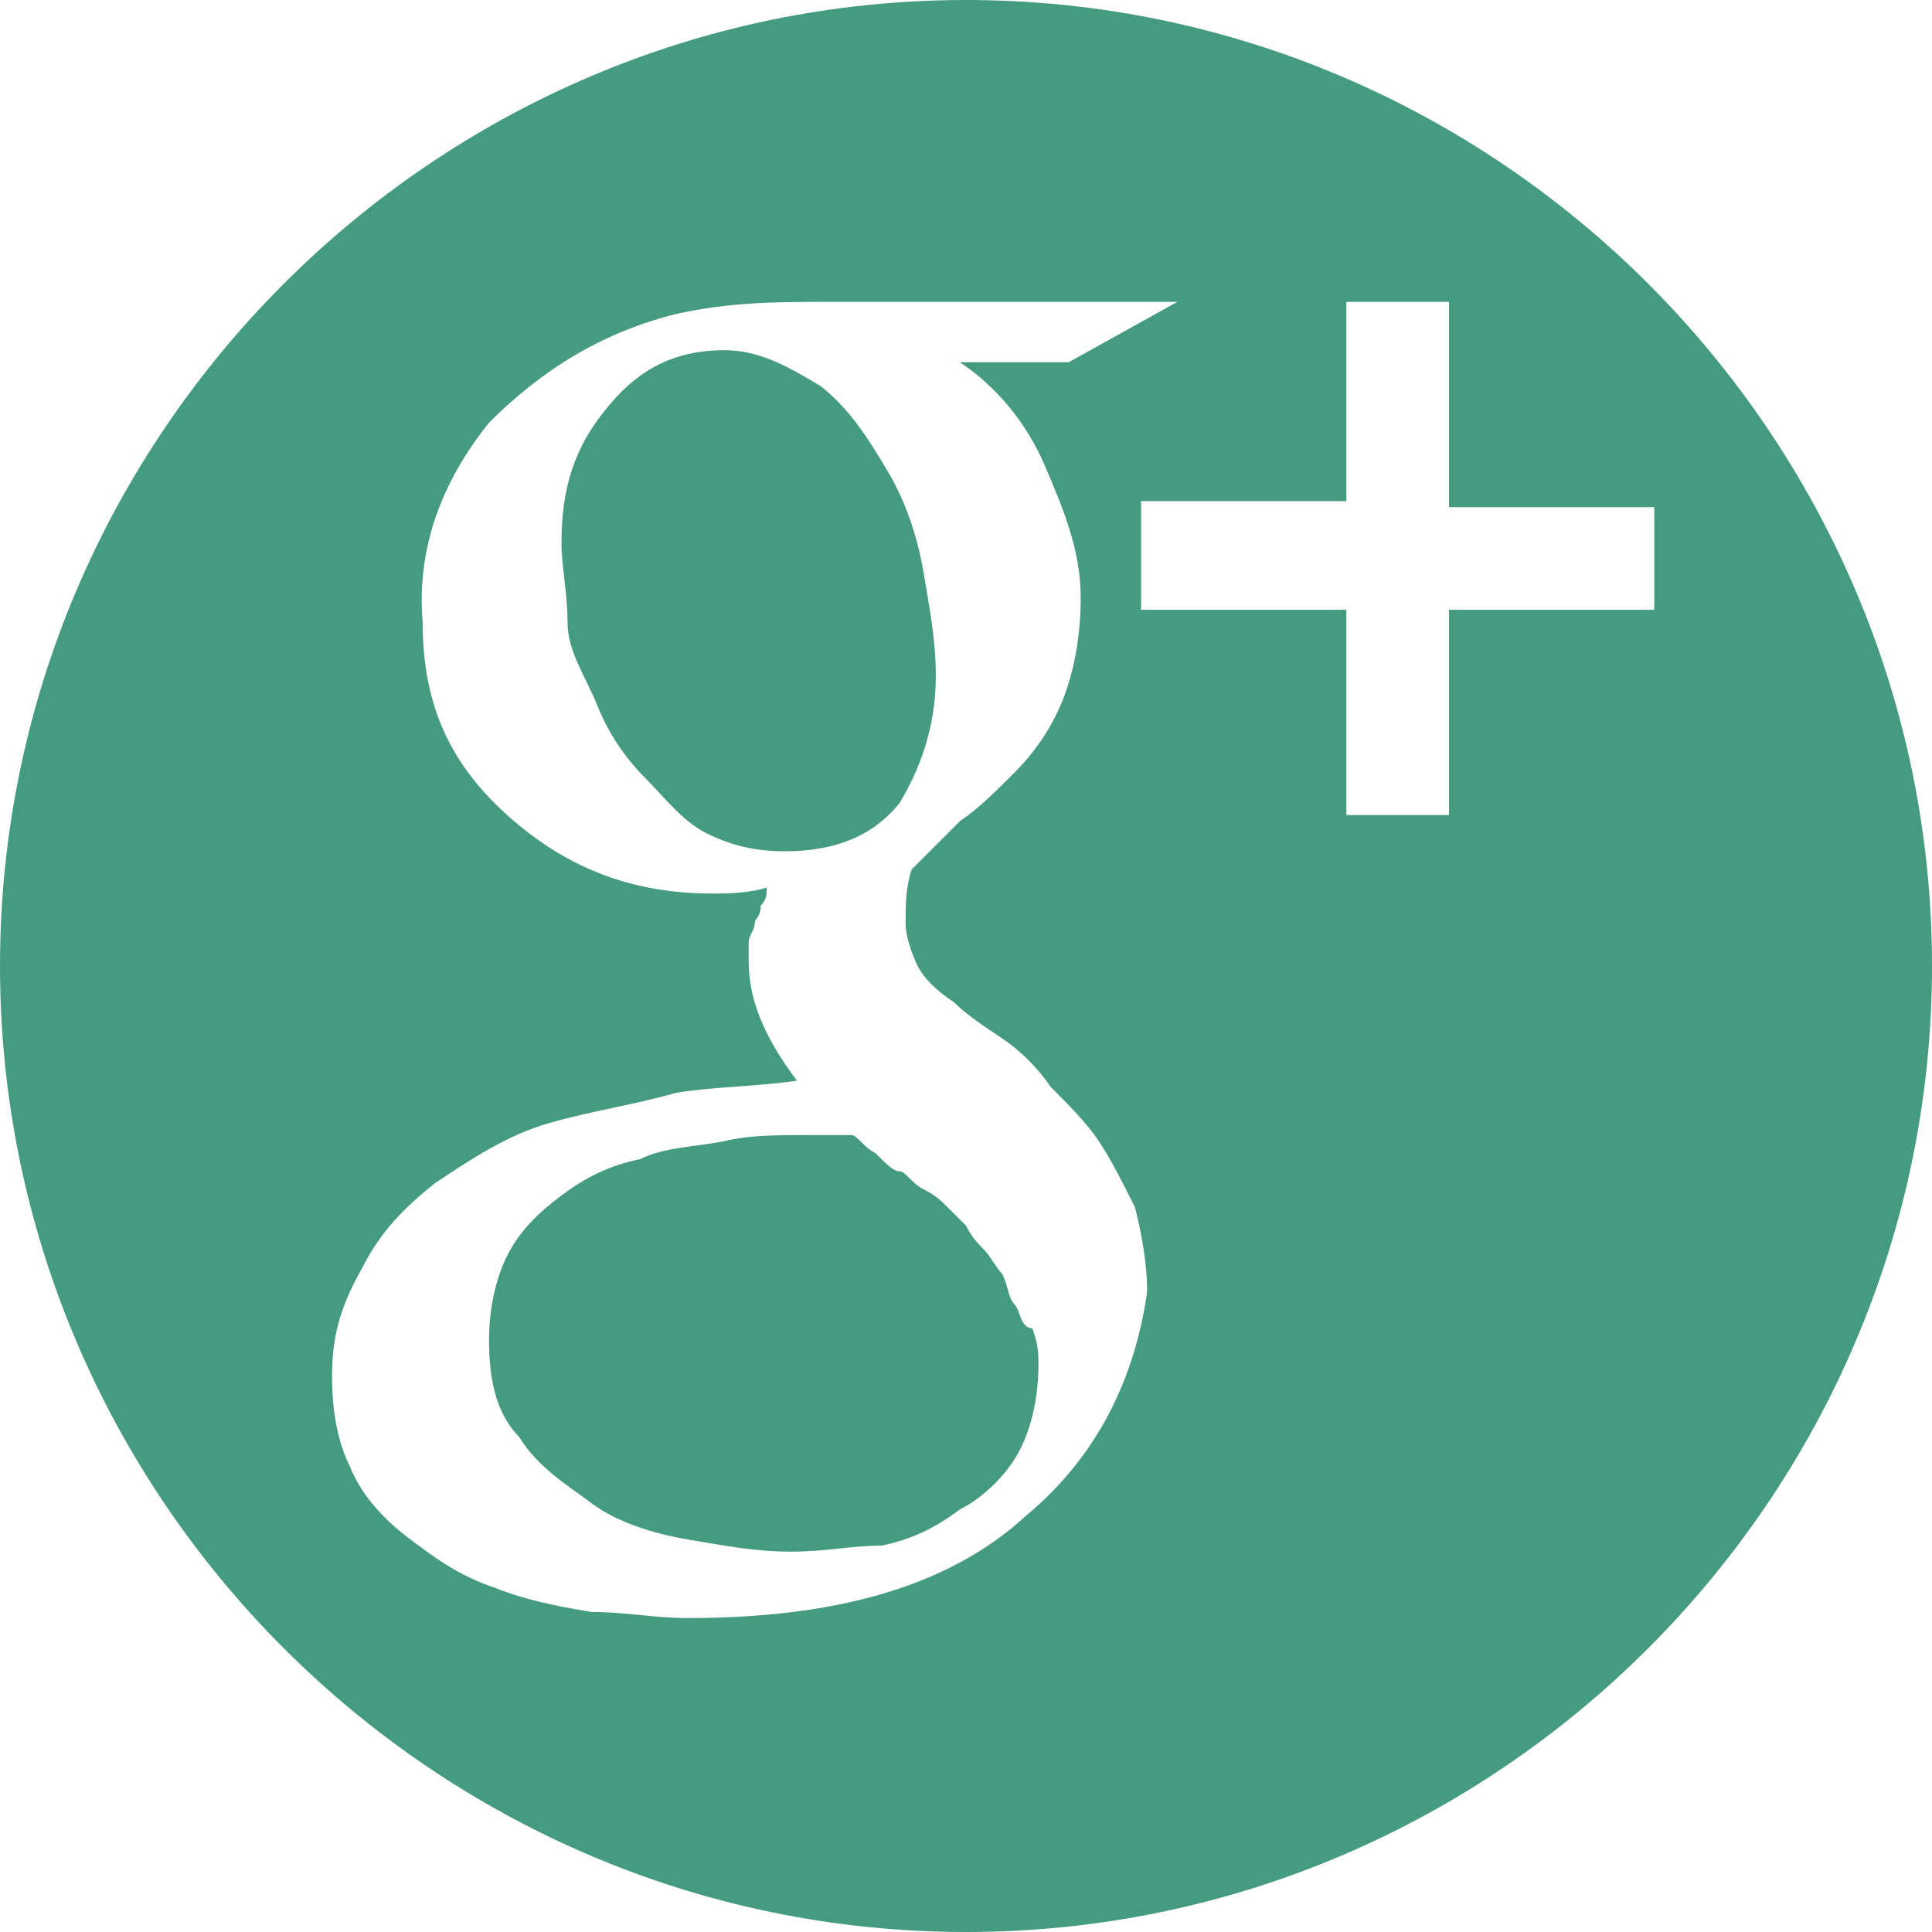
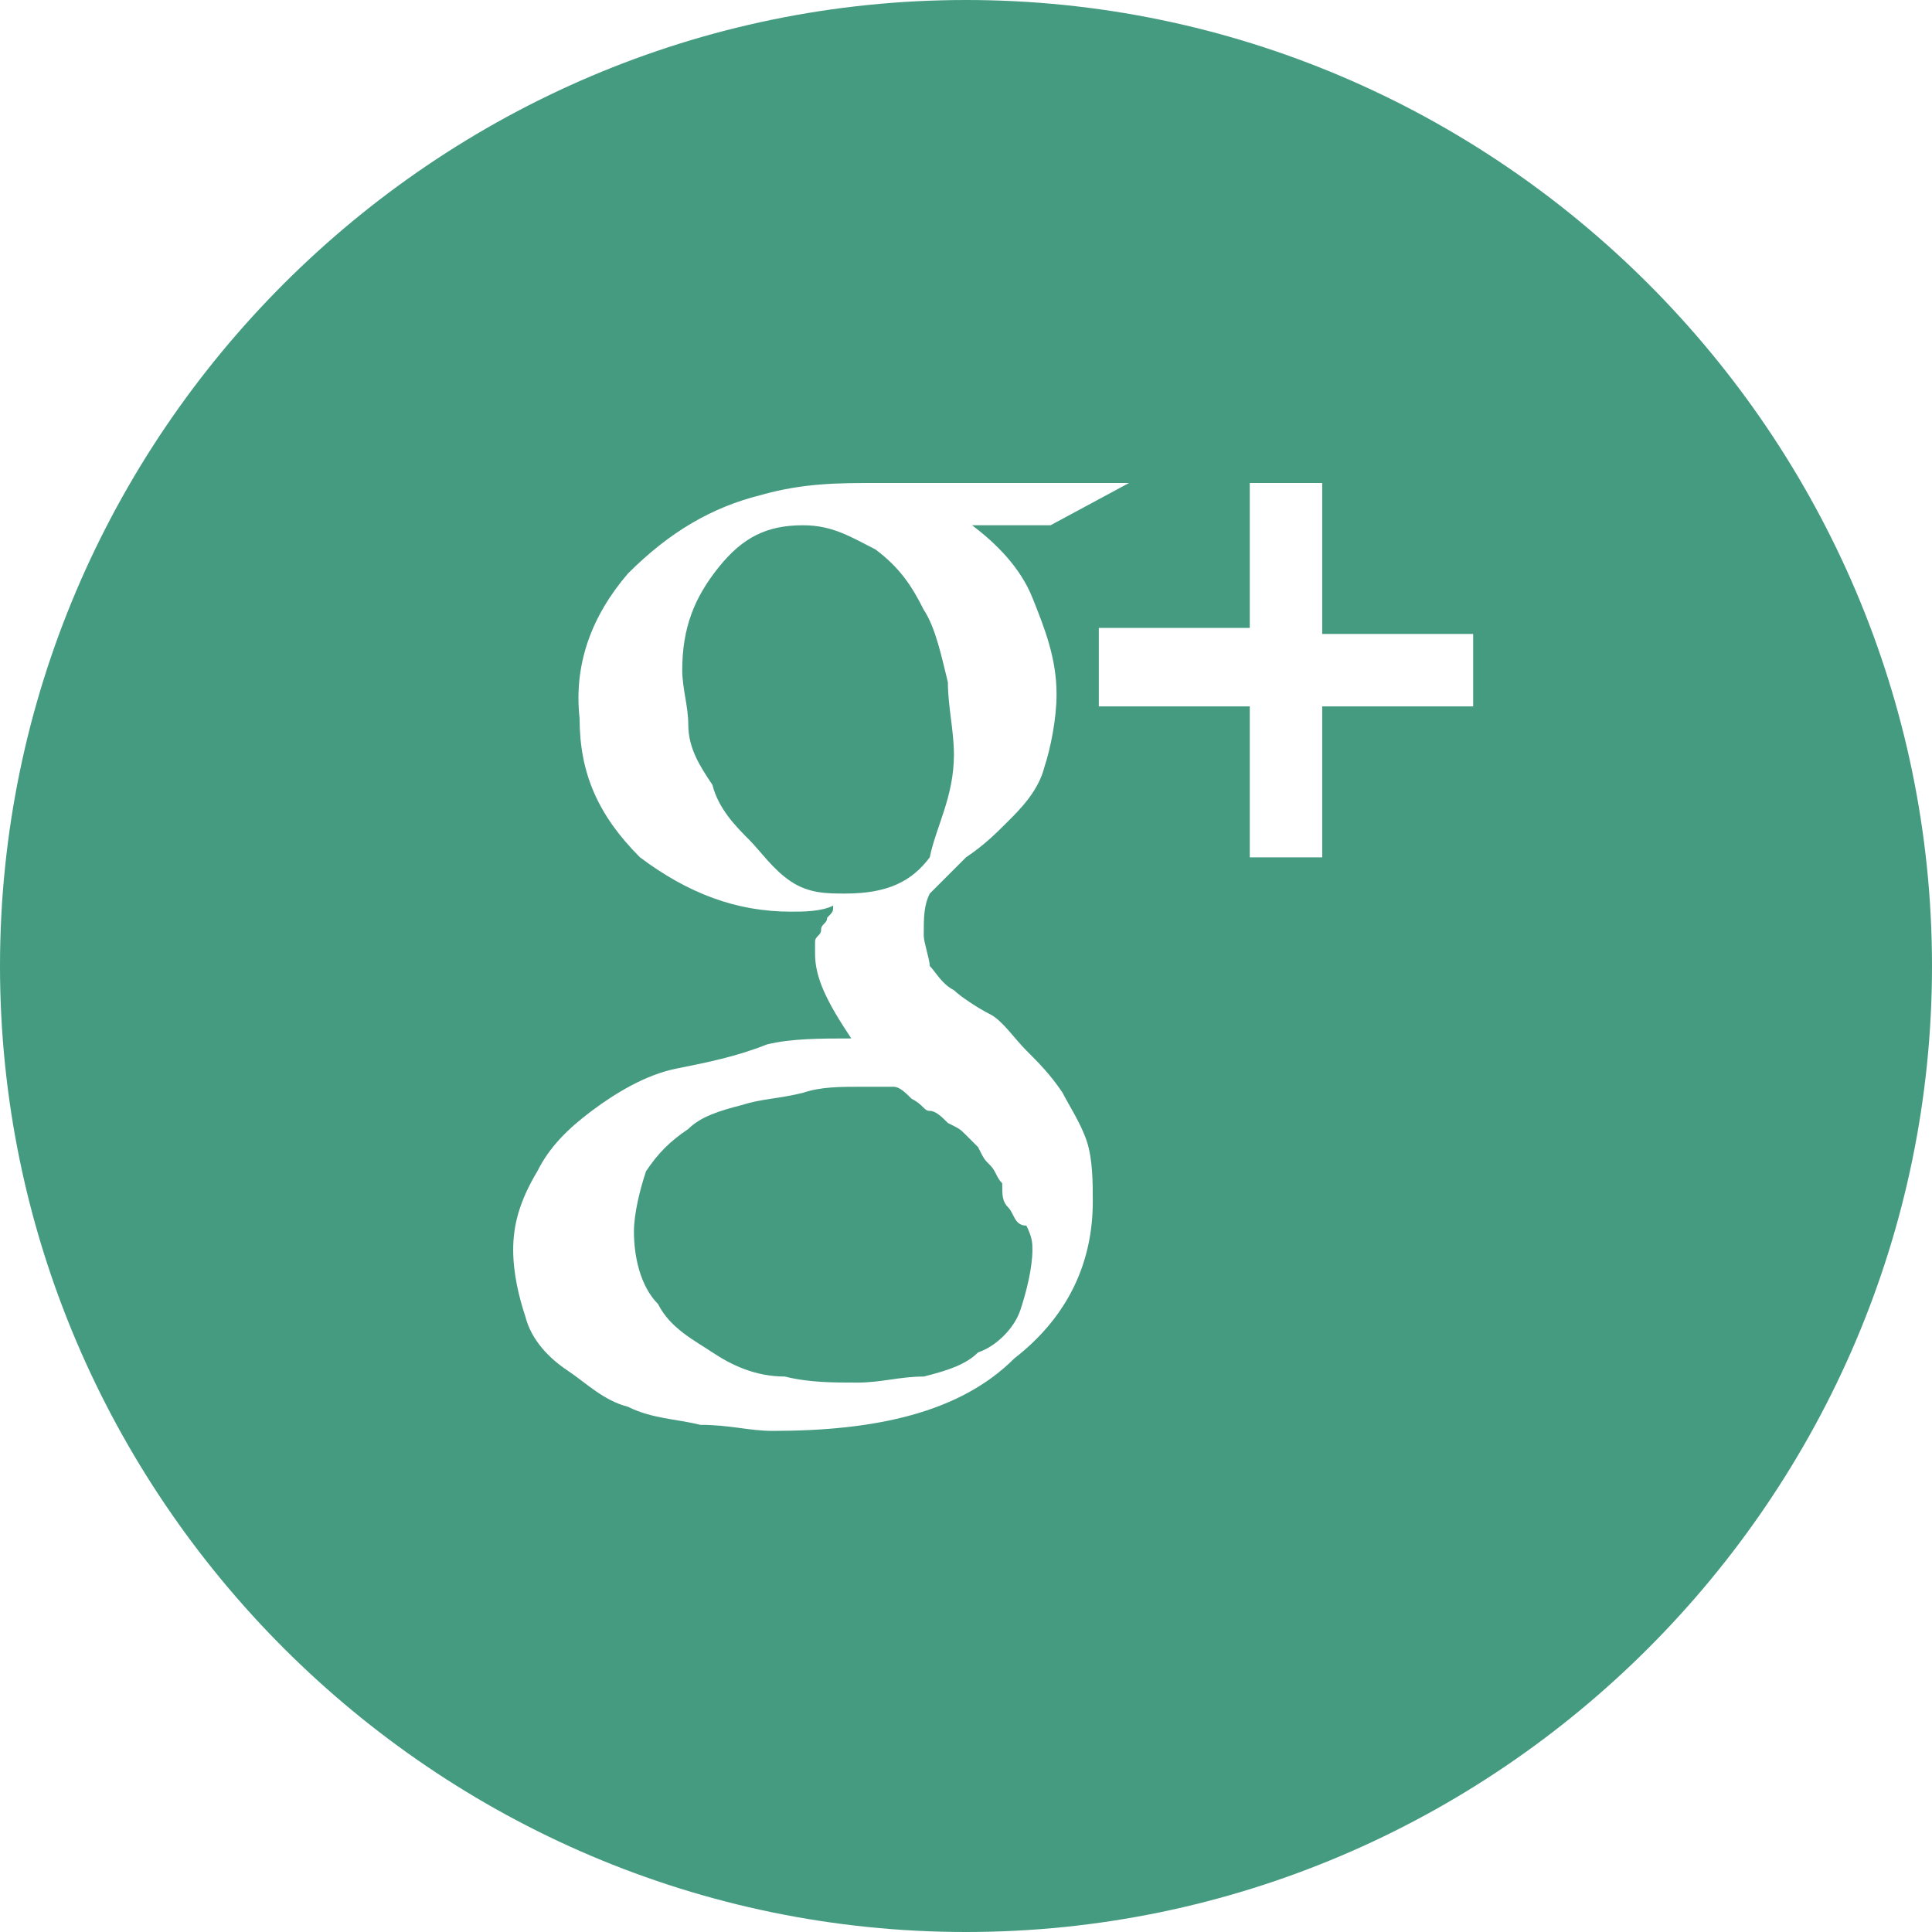
<svg xmlns="http://www.w3.org/2000/svg" version="1.1" id="Layer_1" x="0px" y="0px" viewBox="0 0 32 32" style="enable-background:new 0 0 32 32;" xml:space="preserve">
  <style type="text/css">
	.st0{fill:#459B80;}
</style>
  <g>
-     <path class="st0" d="M14.9,13.3c0.3-0.5,0.6-1.2,0.6-2.1c0-0.6-0.1-1.1-0.2-1.7c-0.1-0.6-0.3-1.2-0.6-1.7s-0.6-1-1.1-1.4   c-0.5-0.3-1-0.6-1.6-0.6c-0.8,0-1.4,0.3-1.9,0.9C9.5,7.4,9.3,8.1,9.3,9c0,0.4,0.1,0.8,0.1,1.3s0.3,0.9,0.5,1.4   c0.2,0.5,0.5,0.9,0.8,1.2c0.3,0.3,0.6,0.7,1,0.9c0.4,0.2,0.8,0.3,1.3,0.3C13.9,14.1,14.5,13.8,14.9,13.3z" />
-     <path class="st0" d="M16.8,21.6c-0.1-0.1-0.1-0.3-0.2-0.5c-0.1-0.1-0.2-0.3-0.3-0.4s-0.2-0.2-0.3-0.4c-0.1-0.1-0.3-0.3-0.3-0.3   c-0.1-0.1-0.2-0.2-0.4-0.3c-0.2-0.1-0.3-0.3-0.4-0.3c-0.1,0-0.2-0.1-0.4-0.3c-0.2-0.1-0.3-0.3-0.4-0.3c-0.1,0-0.3,0-0.7,0   c-0.5,0-1,0-1.4,0.1c-0.5,0.1-1,0.1-1.4,0.3c-0.5,0.1-0.9,0.3-1.3,0.6c-0.4,0.3-0.7,0.6-0.9,1c-0.2,0.4-0.3,0.9-0.3,1.4   c0,0.6,0.1,1.2,0.5,1.6c0.3,0.5,0.8,0.8,1.2,1.1s1,0.5,1.6,0.6c0.6,0.1,1.1,0.2,1.7,0.2s1-0.1,1.5-0.1c0.5-0.1,0.9-0.3,1.3-0.6   c0.4-0.2,0.8-0.6,1-1c0.2-0.4,0.3-0.9,0.3-1.4c0-0.2,0-0.3-0.1-0.6C16.9,22,16.9,21.7,16.8,21.6z" />
-     <path class="st0" d="M16,0C7.2,0,0,7.2,0,16s7.2,16,16,16s16-7.2,16-16S24.8,0,16,0z M17,25.1c-1.3,1.2-3.2,1.7-5.6,1.7   c-0.6,0-1-0.1-1.6-0.1c-0.6-0.1-1.1-0.2-1.6-0.4c-0.6-0.2-1-0.5-1.4-0.8c-0.4-0.3-0.8-0.7-1-1.2c-0.2-0.4-0.3-0.9-0.3-1.5   c0-0.6,0.1-1.1,0.5-1.8c0.3-0.6,0.7-1,1.2-1.4c0.6-0.4,1.2-0.8,1.9-1c0.7-0.2,1.4-0.3,2.1-0.5c0.6-0.1,1.3-0.1,2-0.2   c-0.6-0.8-0.8-1.4-0.8-2c0-0.1,0-0.2,0-0.3c0-0.1,0.1-0.2,0.1-0.3s0.1-0.1,0.1-0.3c0.1-0.1,0.1-0.2,0.1-0.3   c-0.3,0.1-0.7,0.1-0.9,0.1c-1.3,0-2.4-0.4-3.4-1.3s-1.4-1.9-1.4-3.2C6.9,9.1,7.3,8,8.1,7C9,6.1,10,5.5,11.2,5.2   C12.1,5,12.9,5,13.7,5h5.8l-1.8,1h-1.8c0.6,0.4,1.1,1,1.4,1.7c0.3,0.7,0.6,1.4,0.6,2.2c0,0.6-0.1,1.2-0.3,1.7   c-0.2,0.5-0.5,0.9-0.8,1.2c-0.3,0.3-0.6,0.6-0.9,0.8c-0.3,0.3-0.6,0.6-0.8,0.8C15,14.7,15,15,15,15.3c0,0.2,0.1,0.5,0.2,0.7   c0.1,0.2,0.3,0.4,0.6,0.6c0.2,0.2,0.5,0.4,0.8,0.6c0.3,0.2,0.6,0.5,0.8,0.8c0.3,0.3,0.6,0.6,0.8,0.9c0.2,0.3,0.4,0.7,0.6,1.1   c0.1,0.4,0.2,0.9,0.2,1.4C18.8,22.8,18.2,24.1,17,25.1z M24,10.1v3.4h-1.7v-3.4h-3.4V8.3h3.4V5H24v3.4h3.4v1.7H24z" />
+     <path class="st0" d="M16,0C7.2,0,0,7.2,0,16s7.2,16,16,16s16-7.2,16-16S24.8,0,16,0z M16.8,22.5c-0.9,0.9-2.3,1.2-4,1.2   c-0.4,0-0.7-0.1-1.2-0.1c-0.4-0.1-0.8-0.1-1.2-0.3c-0.4-0.1-0.7-0.4-1-0.6c-0.3-0.2-0.6-0.5-0.7-0.9c-0.1-0.3-0.2-0.7-0.2-1.1   c0-0.4,0.1-0.8,0.4-1.3c0.2-0.4,0.5-0.7,0.9-1c0.4-0.3,0.9-0.6,1.4-0.7c0.5-0.1,1-0.2,1.5-0.4c0.4-0.1,0.9-0.1,1.4-0.1   c-0.4-0.6-0.6-1-0.6-1.4c0-0.1,0-0.1,0-0.2s0.1-0.1,0.1-0.2c0-0.1,0.1-0.1,0.1-0.2c0.1-0.1,0.1-0.1,0.1-0.2   c-0.2,0.1-0.5,0.1-0.7,0.1c-0.9,0-1.7-0.3-2.5-0.9c-0.7-0.7-1-1.4-1-2.3c-0.1-0.9,0.2-1.7,0.8-2.4c0.7-0.7,1.4-1.1,2.2-1.3   C13.3,8,13.9,8,14.5,8h4.2l-1.3,0.7h-1.3c0.4,0.3,0.8,0.7,1,1.2c0.2,0.5,0.4,1,0.4,1.6c0,0.4-0.1,0.9-0.2,1.2   c-0.1,0.4-0.4,0.7-0.6,0.9c-0.2,0.2-0.4,0.4-0.7,0.6c-0.2,0.2-0.4,0.4-0.6,0.6c-0.1,0.2-0.1,0.4-0.1,0.7c0,0.1,0.1,0.4,0.1,0.5   c0.1,0.1,0.2,0.3,0.4,0.4c0.1,0.1,0.4,0.3,0.6,0.4c0.2,0.1,0.4,0.4,0.6,0.6c0.2,0.2,0.4,0.4,0.6,0.7c0.1,0.2,0.3,0.5,0.4,0.8   c0.1,0.3,0.1,0.7,0.1,1C18.1,20.9,17.7,21.8,16.8,22.5z M24.4,11.7h-2.5v2.5h-1.2v-2.5h-2.5v-1.3h2.5V8h1.2v2.5h2.5V11.7z" />
+     <path class="st0" d="M15.8,12.5c0-0.4-0.1-0.8-0.1-1.2c-0.1-0.4-0.2-0.9-0.4-1.2c-0.2-0.4-0.4-0.7-0.8-1c-0.4-0.2-0.7-0.4-1.2-0.4   c-0.6,0-1,0.2-1.4,0.7c-0.4,0.5-0.6,1-0.6,1.7c0,0.3,0.1,0.6,0.1,0.9c0,0.4,0.2,0.7,0.4,1c0.1,0.4,0.4,0.7,0.6,0.9   c0.2,0.2,0.4,0.5,0.7,0.7s0.6,0.2,0.9,0.2c0.7,0,1.1-0.2,1.4-0.6C15.5,13.7,15.8,13.2,15.8,12.5z" />
+     <path class="st0" d="M16.7,20c-0.1-0.1-0.1-0.2-0.1-0.4c-0.1-0.1-0.1-0.2-0.2-0.3c-0.1-0.1-0.1-0.1-0.2-0.3   c-0.1-0.1-0.2-0.2-0.2-0.2c-0.1-0.1-0.1-0.1-0.3-0.2c-0.1-0.1-0.2-0.2-0.3-0.2s-0.1-0.1-0.3-0.2c-0.1-0.1-0.2-0.2-0.3-0.2   c-0.1,0-0.2,0-0.5,0c-0.4,0-0.7,0-1,0.1c-0.4,0.1-0.7,0.1-1,0.2c-0.4,0.1-0.7,0.2-0.9,0.4c-0.3,0.2-0.5,0.4-0.7,0.7   c-0.1,0.3-0.2,0.7-0.2,1c0,0.4,0.1,0.9,0.4,1.2c0.2,0.4,0.6,0.6,0.9,0.8c0.3,0.2,0.7,0.4,1.2,0.4c0.4,0.1,0.8,0.1,1.2,0.1   c0.4,0,0.7-0.1,1.1-0.1c0.4-0.1,0.7-0.2,0.9-0.4c0.3-0.1,0.6-0.4,0.7-0.7c0.1-0.3,0.2-0.7,0.2-1c0-0.1,0-0.2-0.1-0.4   C16.8,20.3,16.8,20.1,16.7,20z" />
  </g>
</svg>
